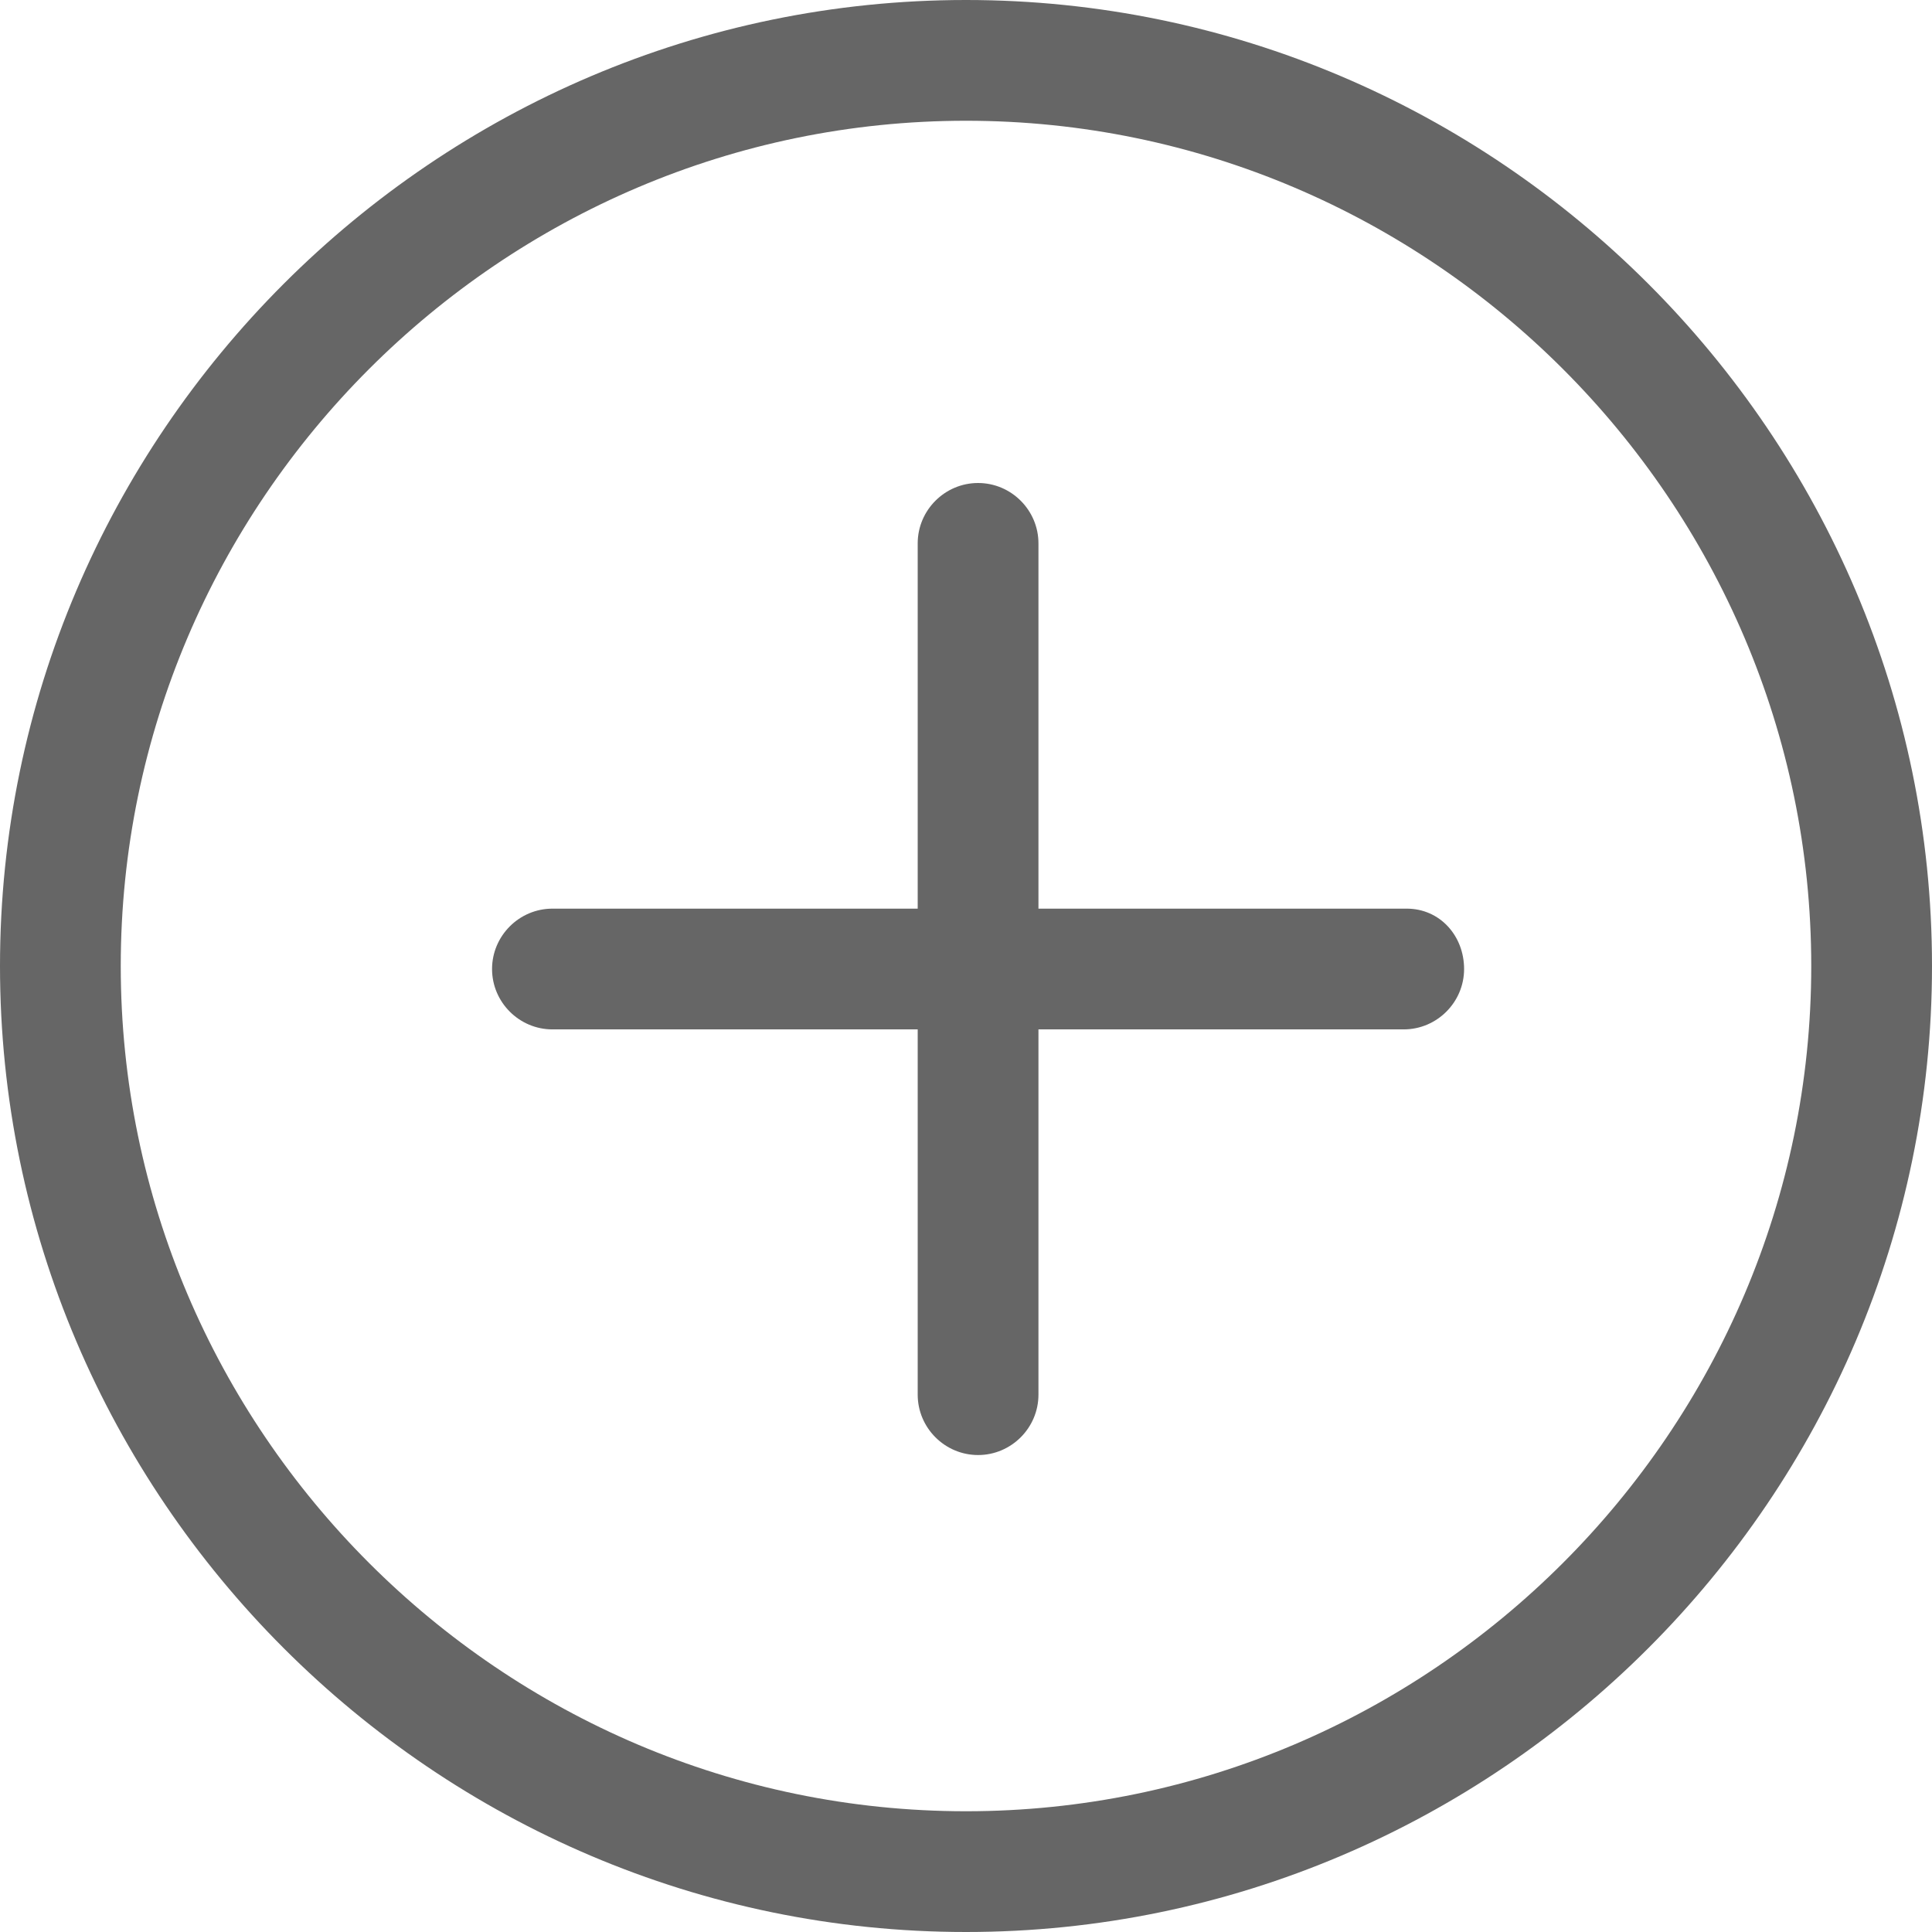
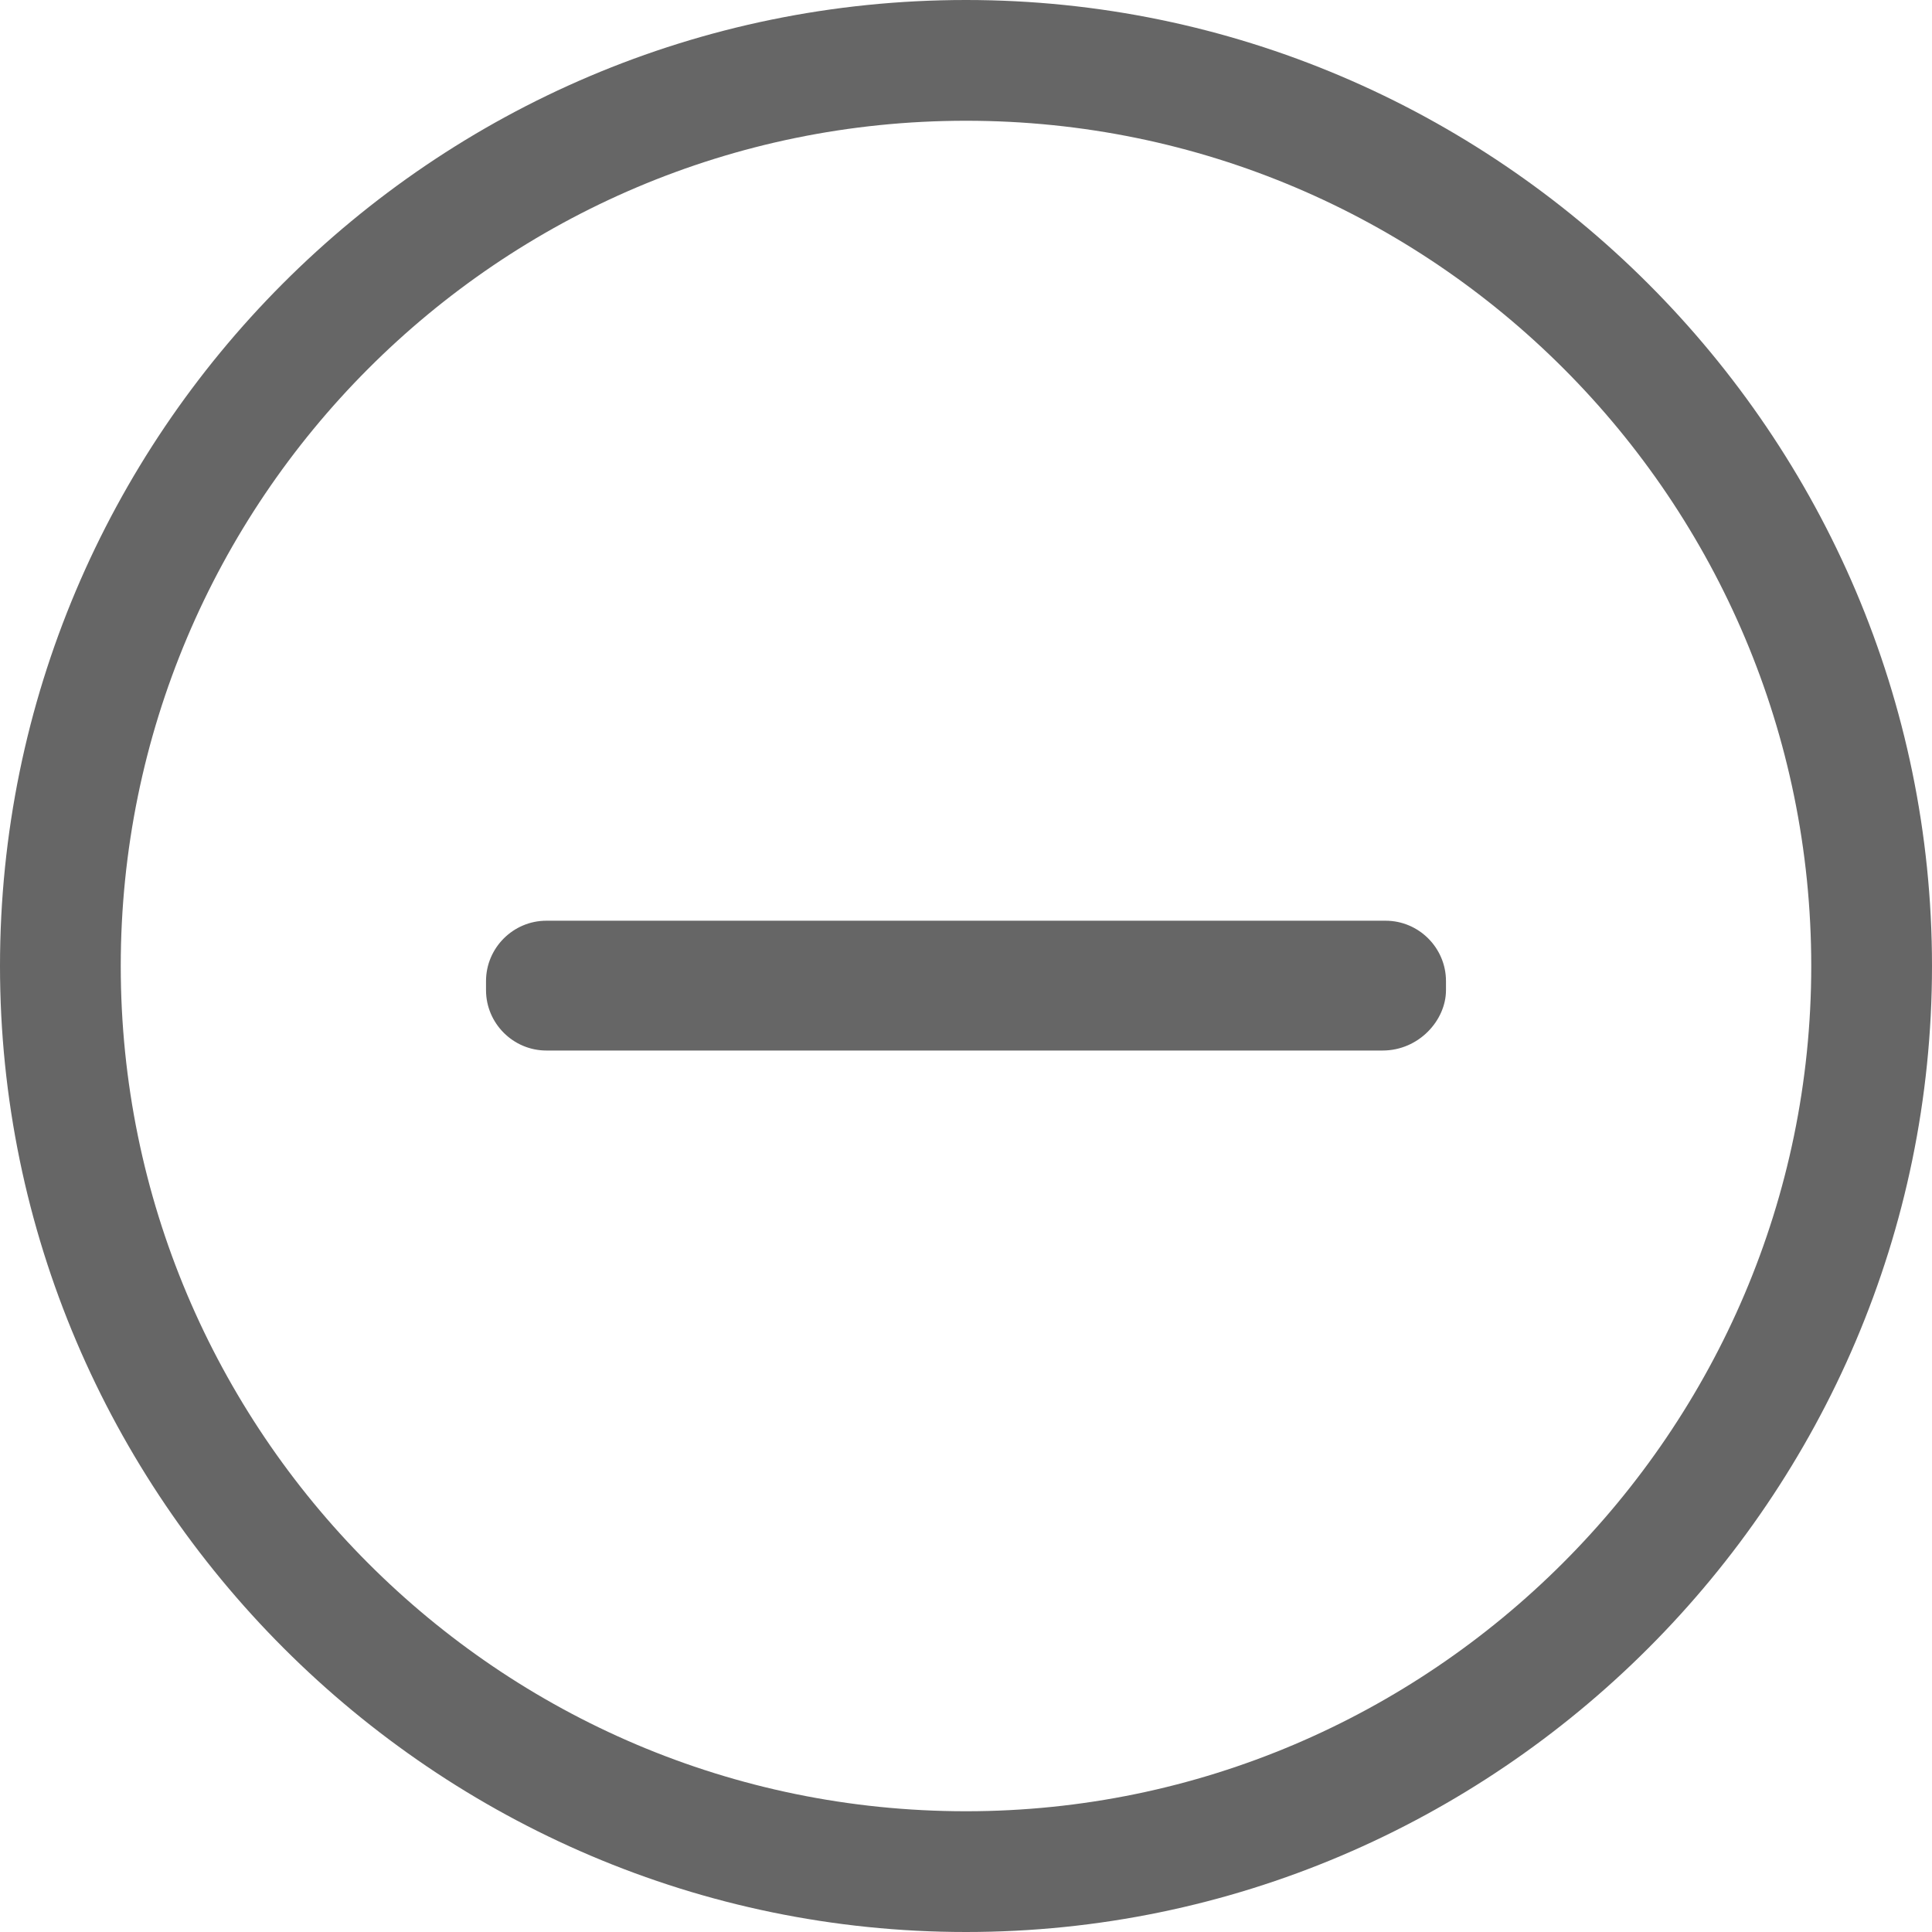
<svg xmlns="http://www.w3.org/2000/svg" version="1.1" baseProfile="tiny" id="Слой_1" x="0px" y="0px" viewBox="0 0 64 64" xml:space="preserve">
  <g>
    <g>
-       <path fill="#666666" d="M46.6,30.1H34.4V18c0-1.1-0.9-2-2-2s-2,0.9-2,2v12.1H18.3c-1.1,0-2,0.9-2,2s0.9,2,2,2h12.1v12.1    c0,1.1,0.9,2,2,2s2-0.9,2-2V34.1h12.1c1.1,0,2-0.9,2-2S47.7,30.1,46.6,30.1z" />
-       <path fill="#666666" d="M32,0C14.4,0,0,14.4,0,32s14.4,32,32,32s32-14.4,32-32S49.6,0,32,0z M32,60C16.6,60,4,47.4,4,32    S16.6,4,32,4s28,12.6,28,28S47.4,60,32,60z" />
+       <path fill="#666666" d="M32,0C14.3,0,0,14.4,0,32s14.4,32,32,32s32-14.4,32-32S49.6,0,32,0z M32,60C16.5,60,4,47.4,4,32    S16.5,4,32,4s28,12.6,28,28S47.4,60,32,60z" />
    </g>
+     <path fill="#666666" d="M45.8,34.8H18.1c-1.1,0-2-0.9-2-2v-0.3c0-1.1,0.9-2,2-2h27.8c1.1,0,2,0.9,2,2v0.3   C47.9,33.8,47,34.8,45.8,34.8z" />
  </g>
</svg>
